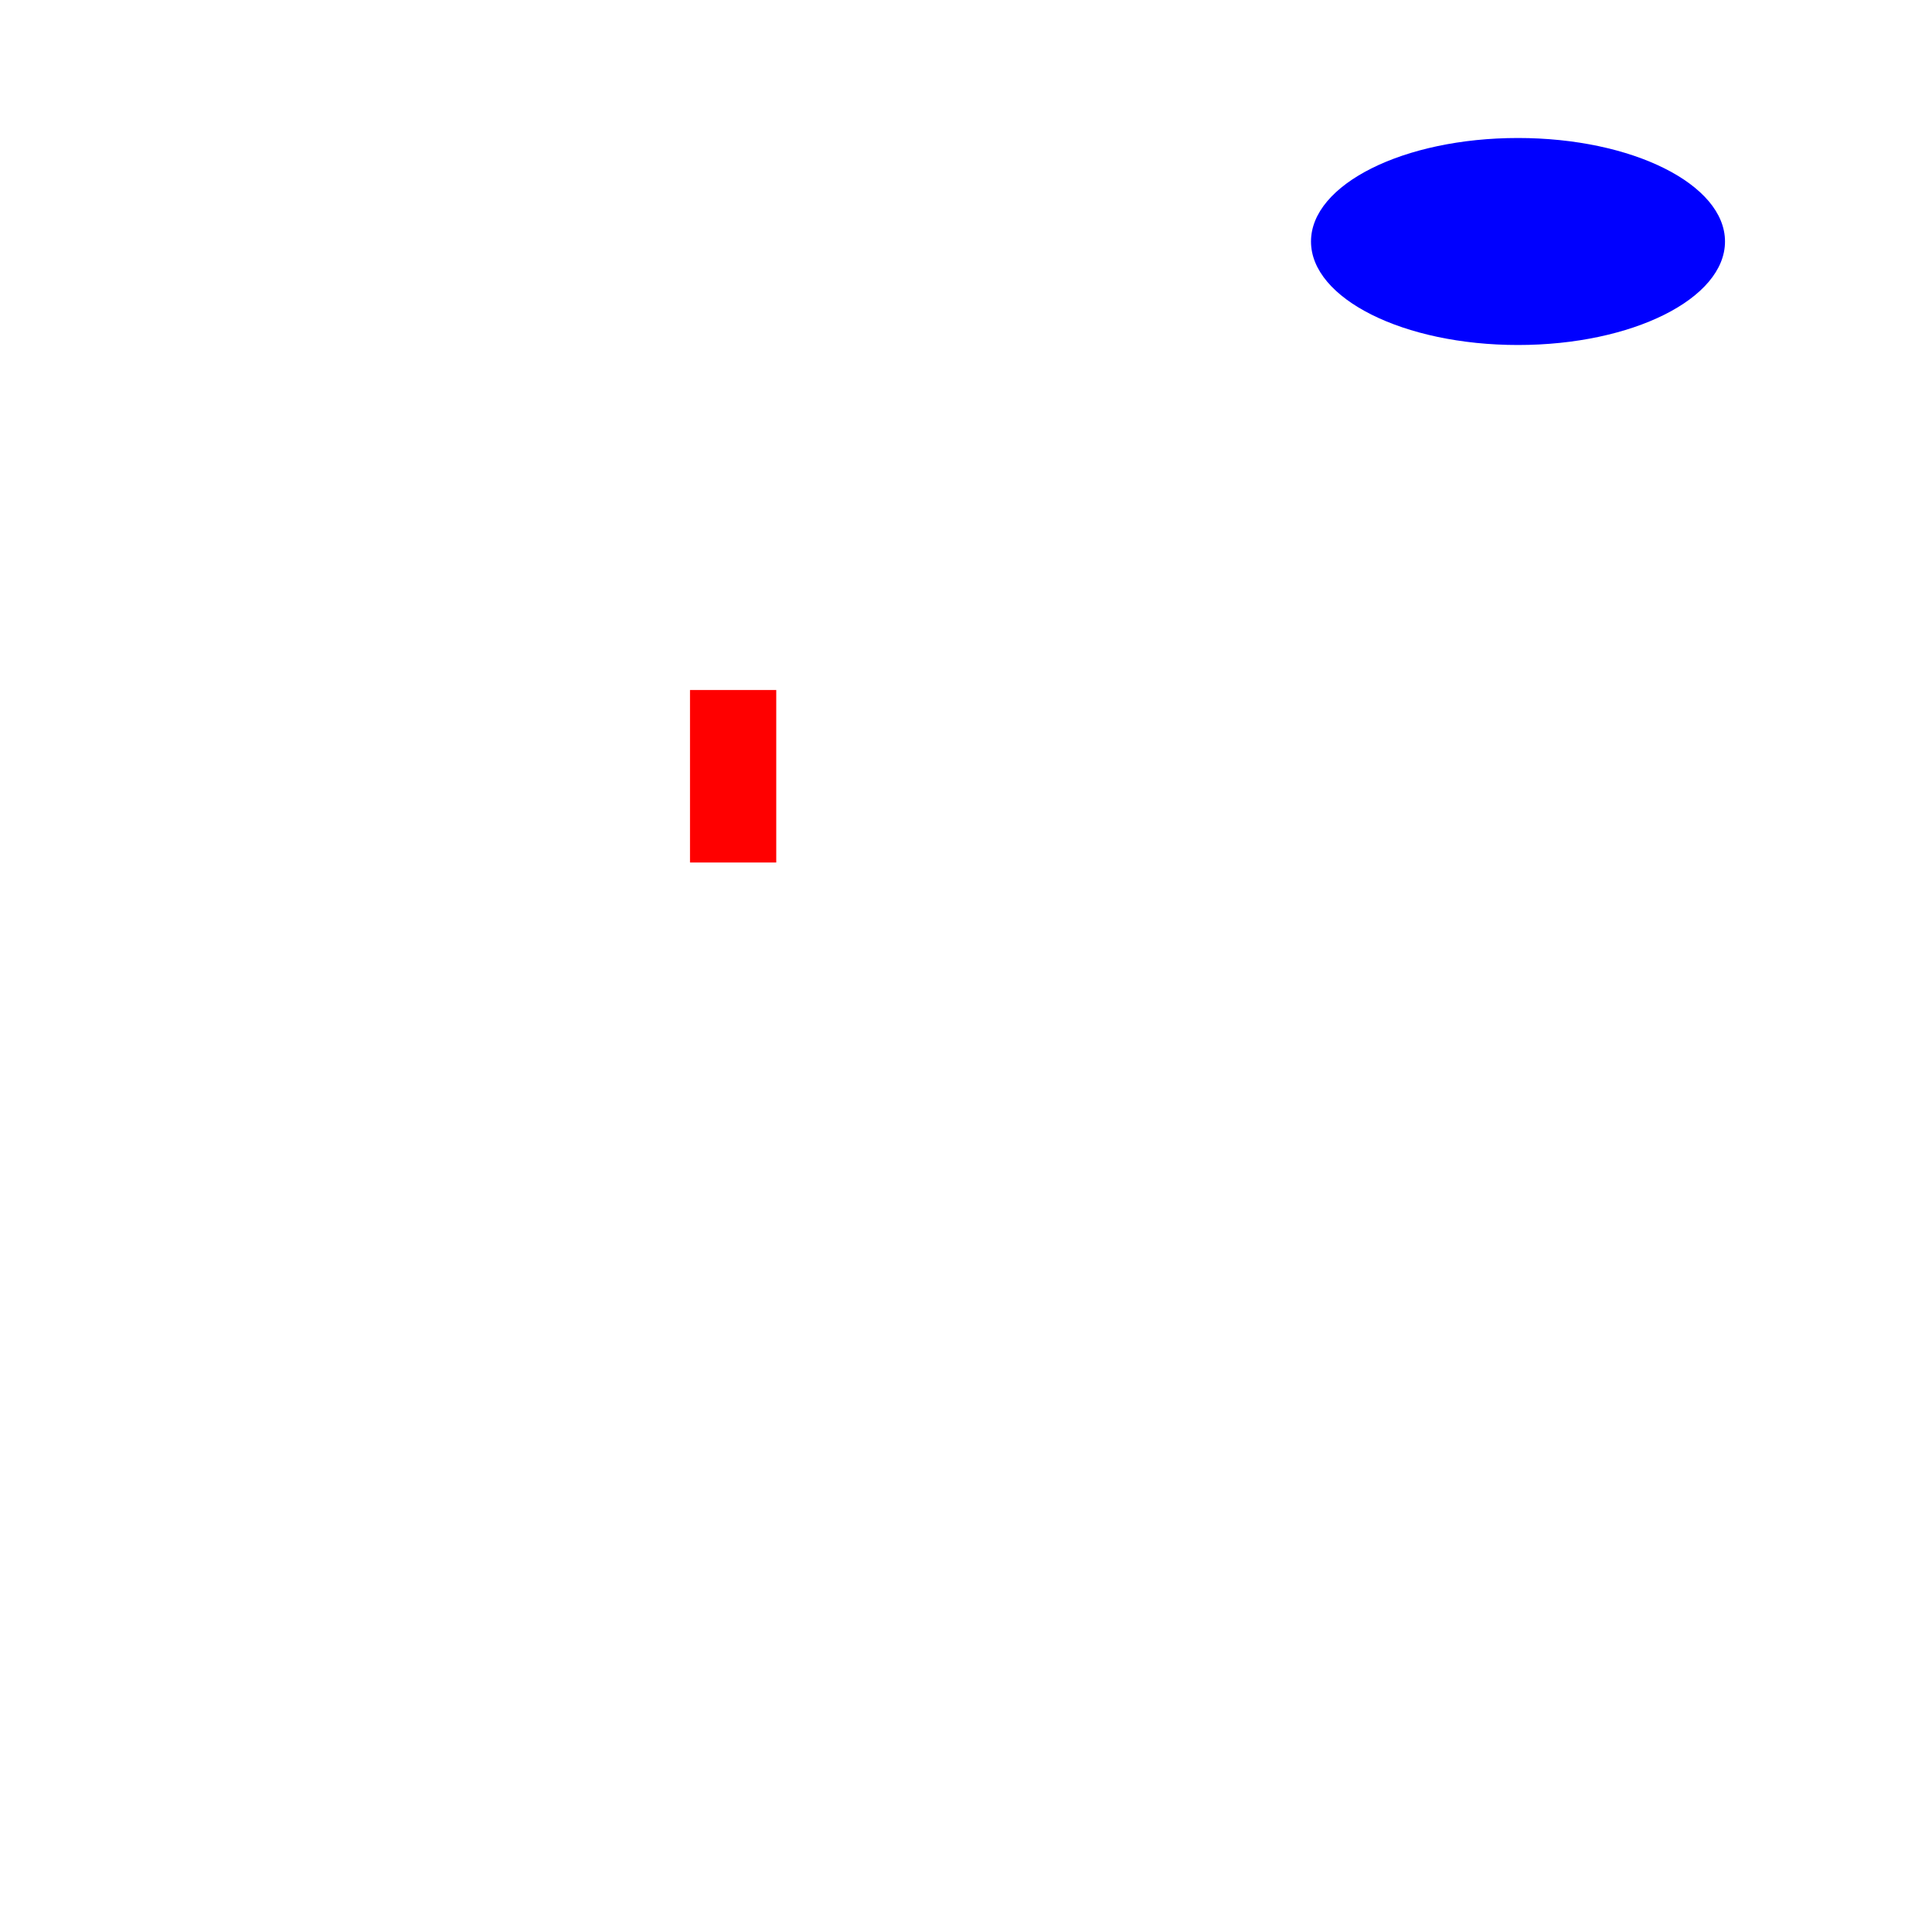
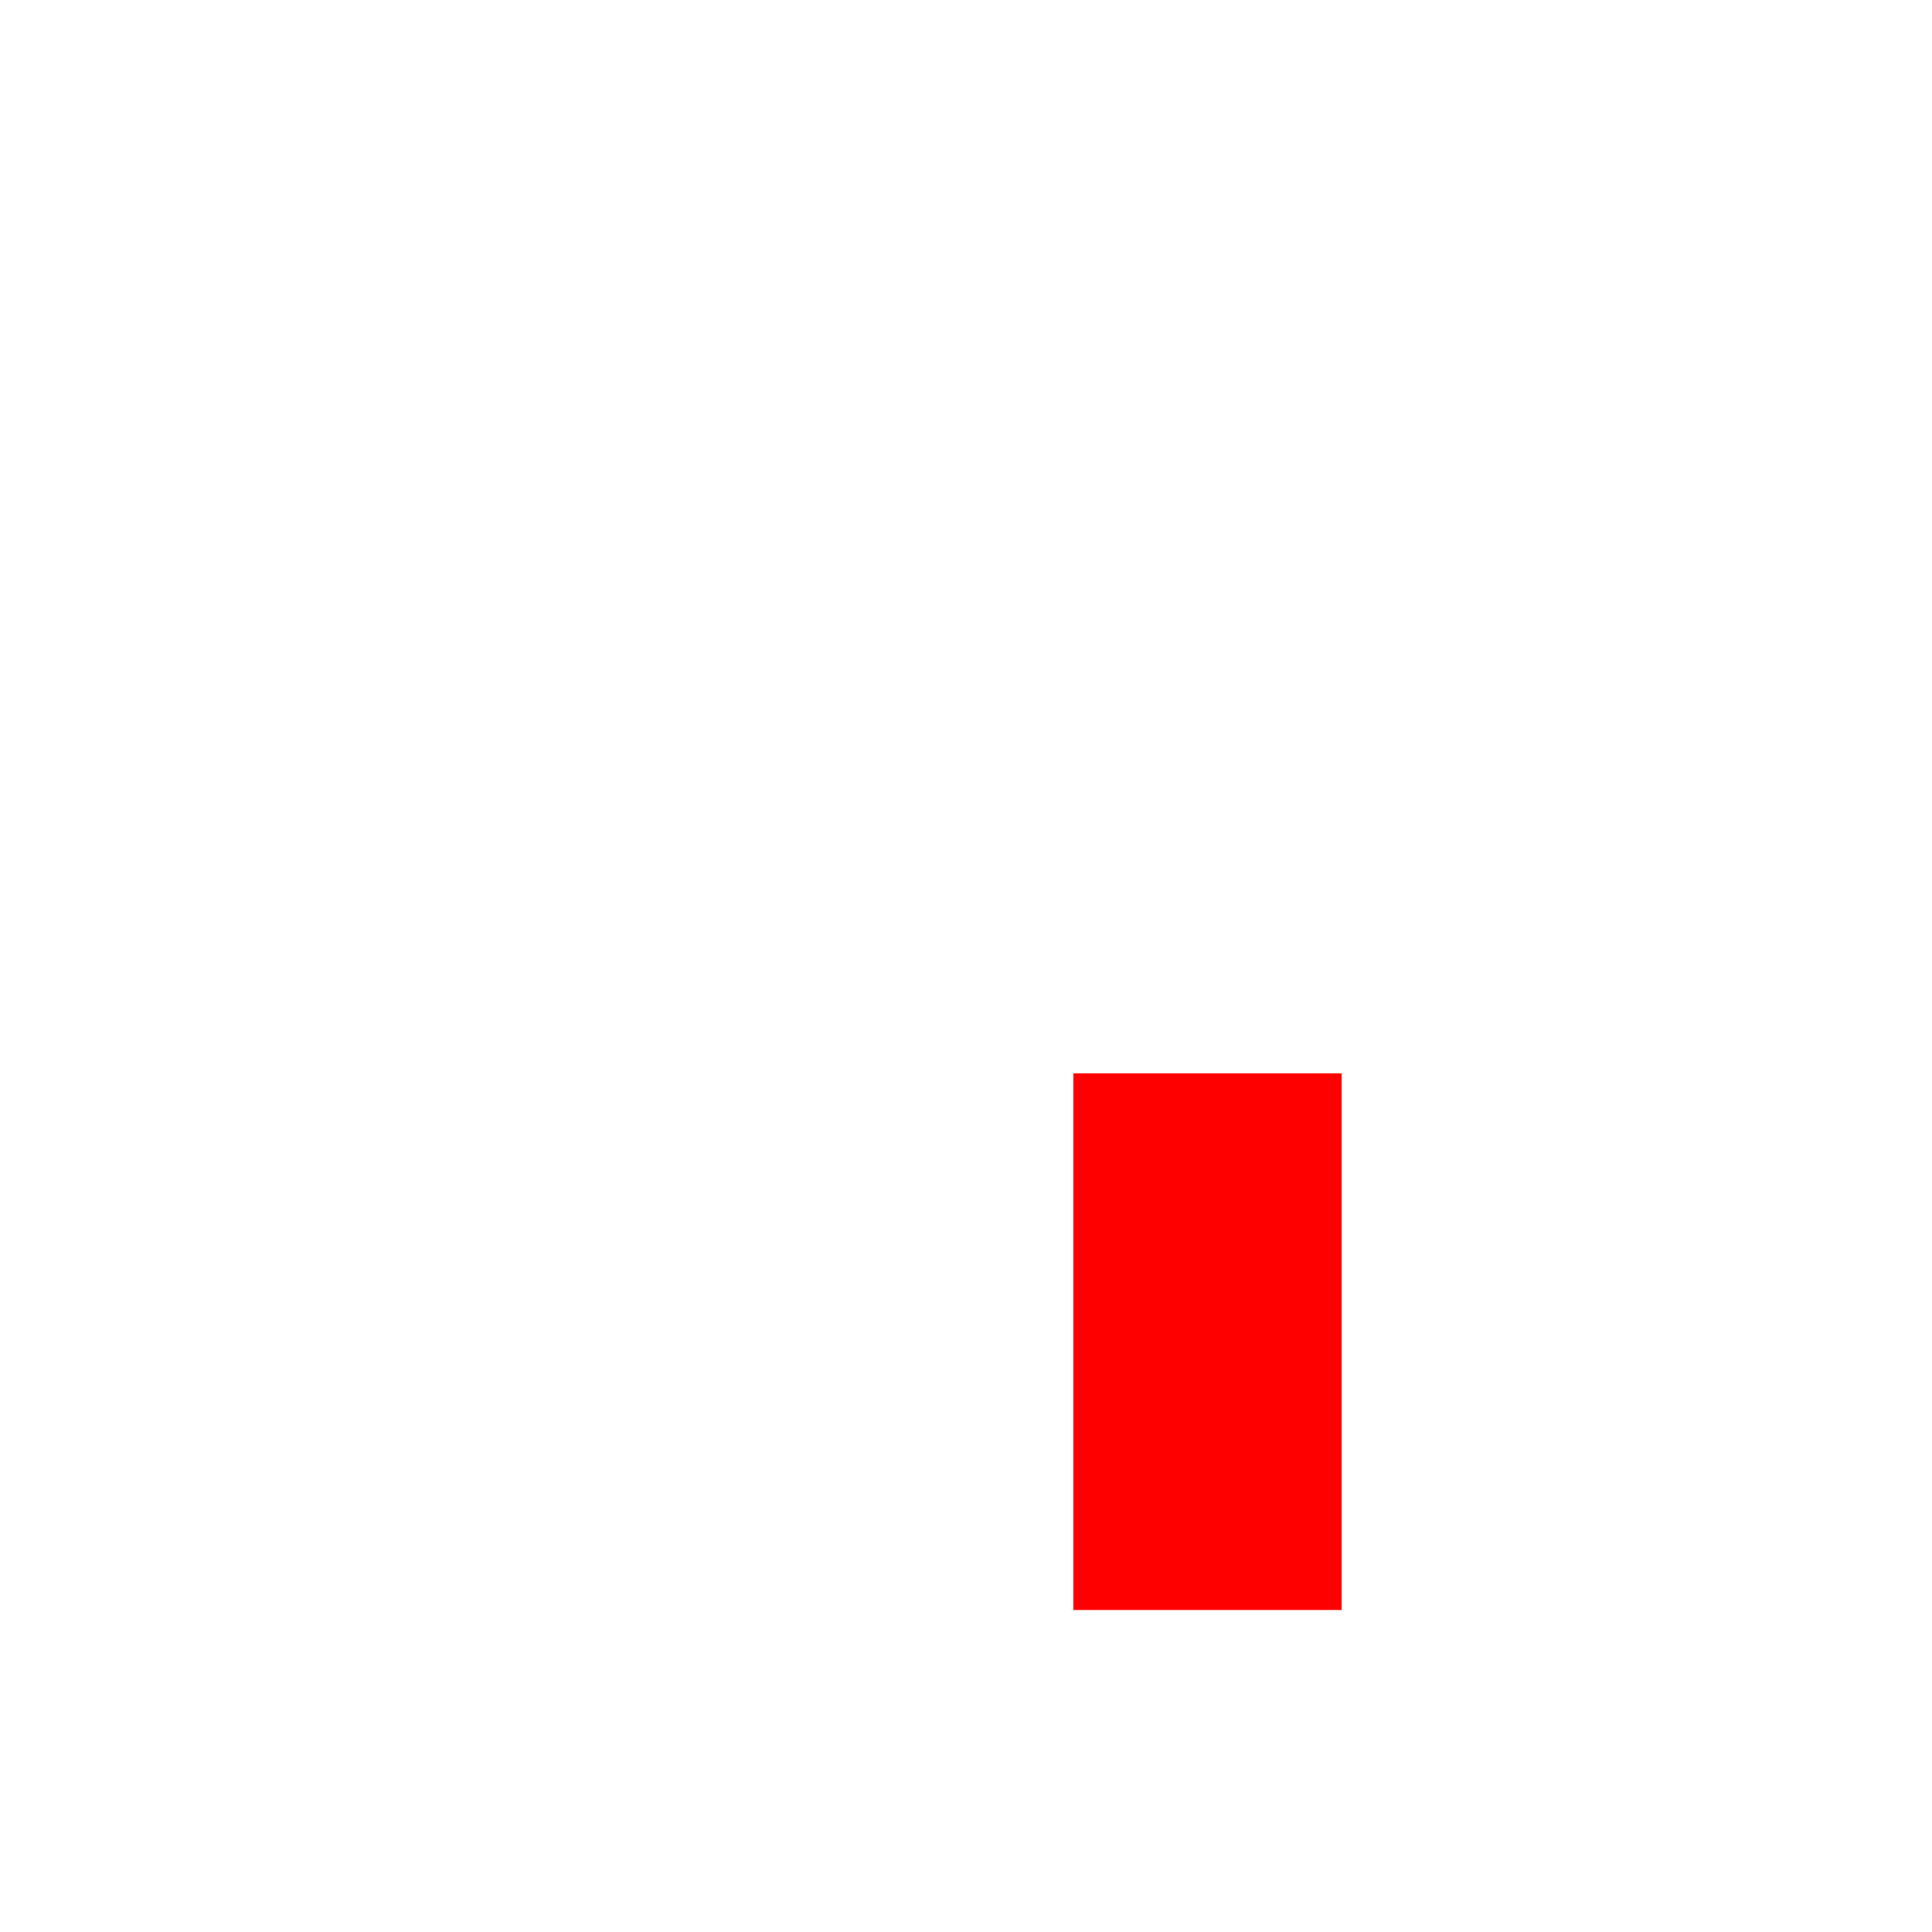
- <svg xmlns="http://www.w3.org/2000/svg" width="560" height="560" version="1.1">
-   <rect id="R" x="200" y="200" width="25" height="50" fill="rgb(255,0,0)" visibility="visible">
+ <svg xmlns="http://www.w3.org/2000/svg" width="360" height="360" version="1.1">
+   <rect id="R" x="200" y="200" width="50" height="100" fill="rgb(255,0,0)" visibility="visible">
    <animate attributeType="xml" begin="5s" dur="20s" attributeName="x" from="200" to="300" fill="freeze" />
    <animate attributeType="xml" begin="5s" dur="20s" attributeName="y" from="200" to="300" fill="freeze" />
    <animate attributeType="xml" begin="25s" dur="9s" attributeName="width" from="50" to="25" fill="freeze" />
    <animate attributeType="xml" begin="25s" dur="9s" attributeName="height" from="100" to="100" fill="freeze" />
    <animate attributeType="xml" begin="35s" dur="15s" attributeName="x" from="300" to="200" fill="freeze" />
    <animate attributeType="xml" begin="35s" dur="15s" attributeName="y" from="300" to="200" fill="freeze" />
  </rect>
  <ellipse id="C" cx="440" cy="70" rx="60" ry="30" fill="rgb(0,0,255)" visibility="visible">
    <animate attributeType="xml" begin="10s" dur="15s" attributeName="cx" from="440" to="440" fill="freeze" />
    <animate attributeType="xml" begin="10s" dur="15s" attributeName="cy" from="70" to="250" fill="freeze" />
    <animate attributeType="xml" begin="25s" dur="10s" attributeName="cx" from="440" to="440" fill="freeze" />
    <animate attributeType="xml" begin="25s" dur="10s" attributeName="cy" from="250" to="370" fill="freeze" />
    <animate attributeType="xml" begin="25s" dur="10s" attributeName="fill" from="rgb(0,0,255)" to="rgb(0,170,85)" fill="freeze" />
    <animate attributeType="xml" begin="35s" dur="5s" attributeName="fill" from="rgb(0,170,85)" to="rgb(0,255,0)" fill="freeze" />
  </ellipse>
</svg>
